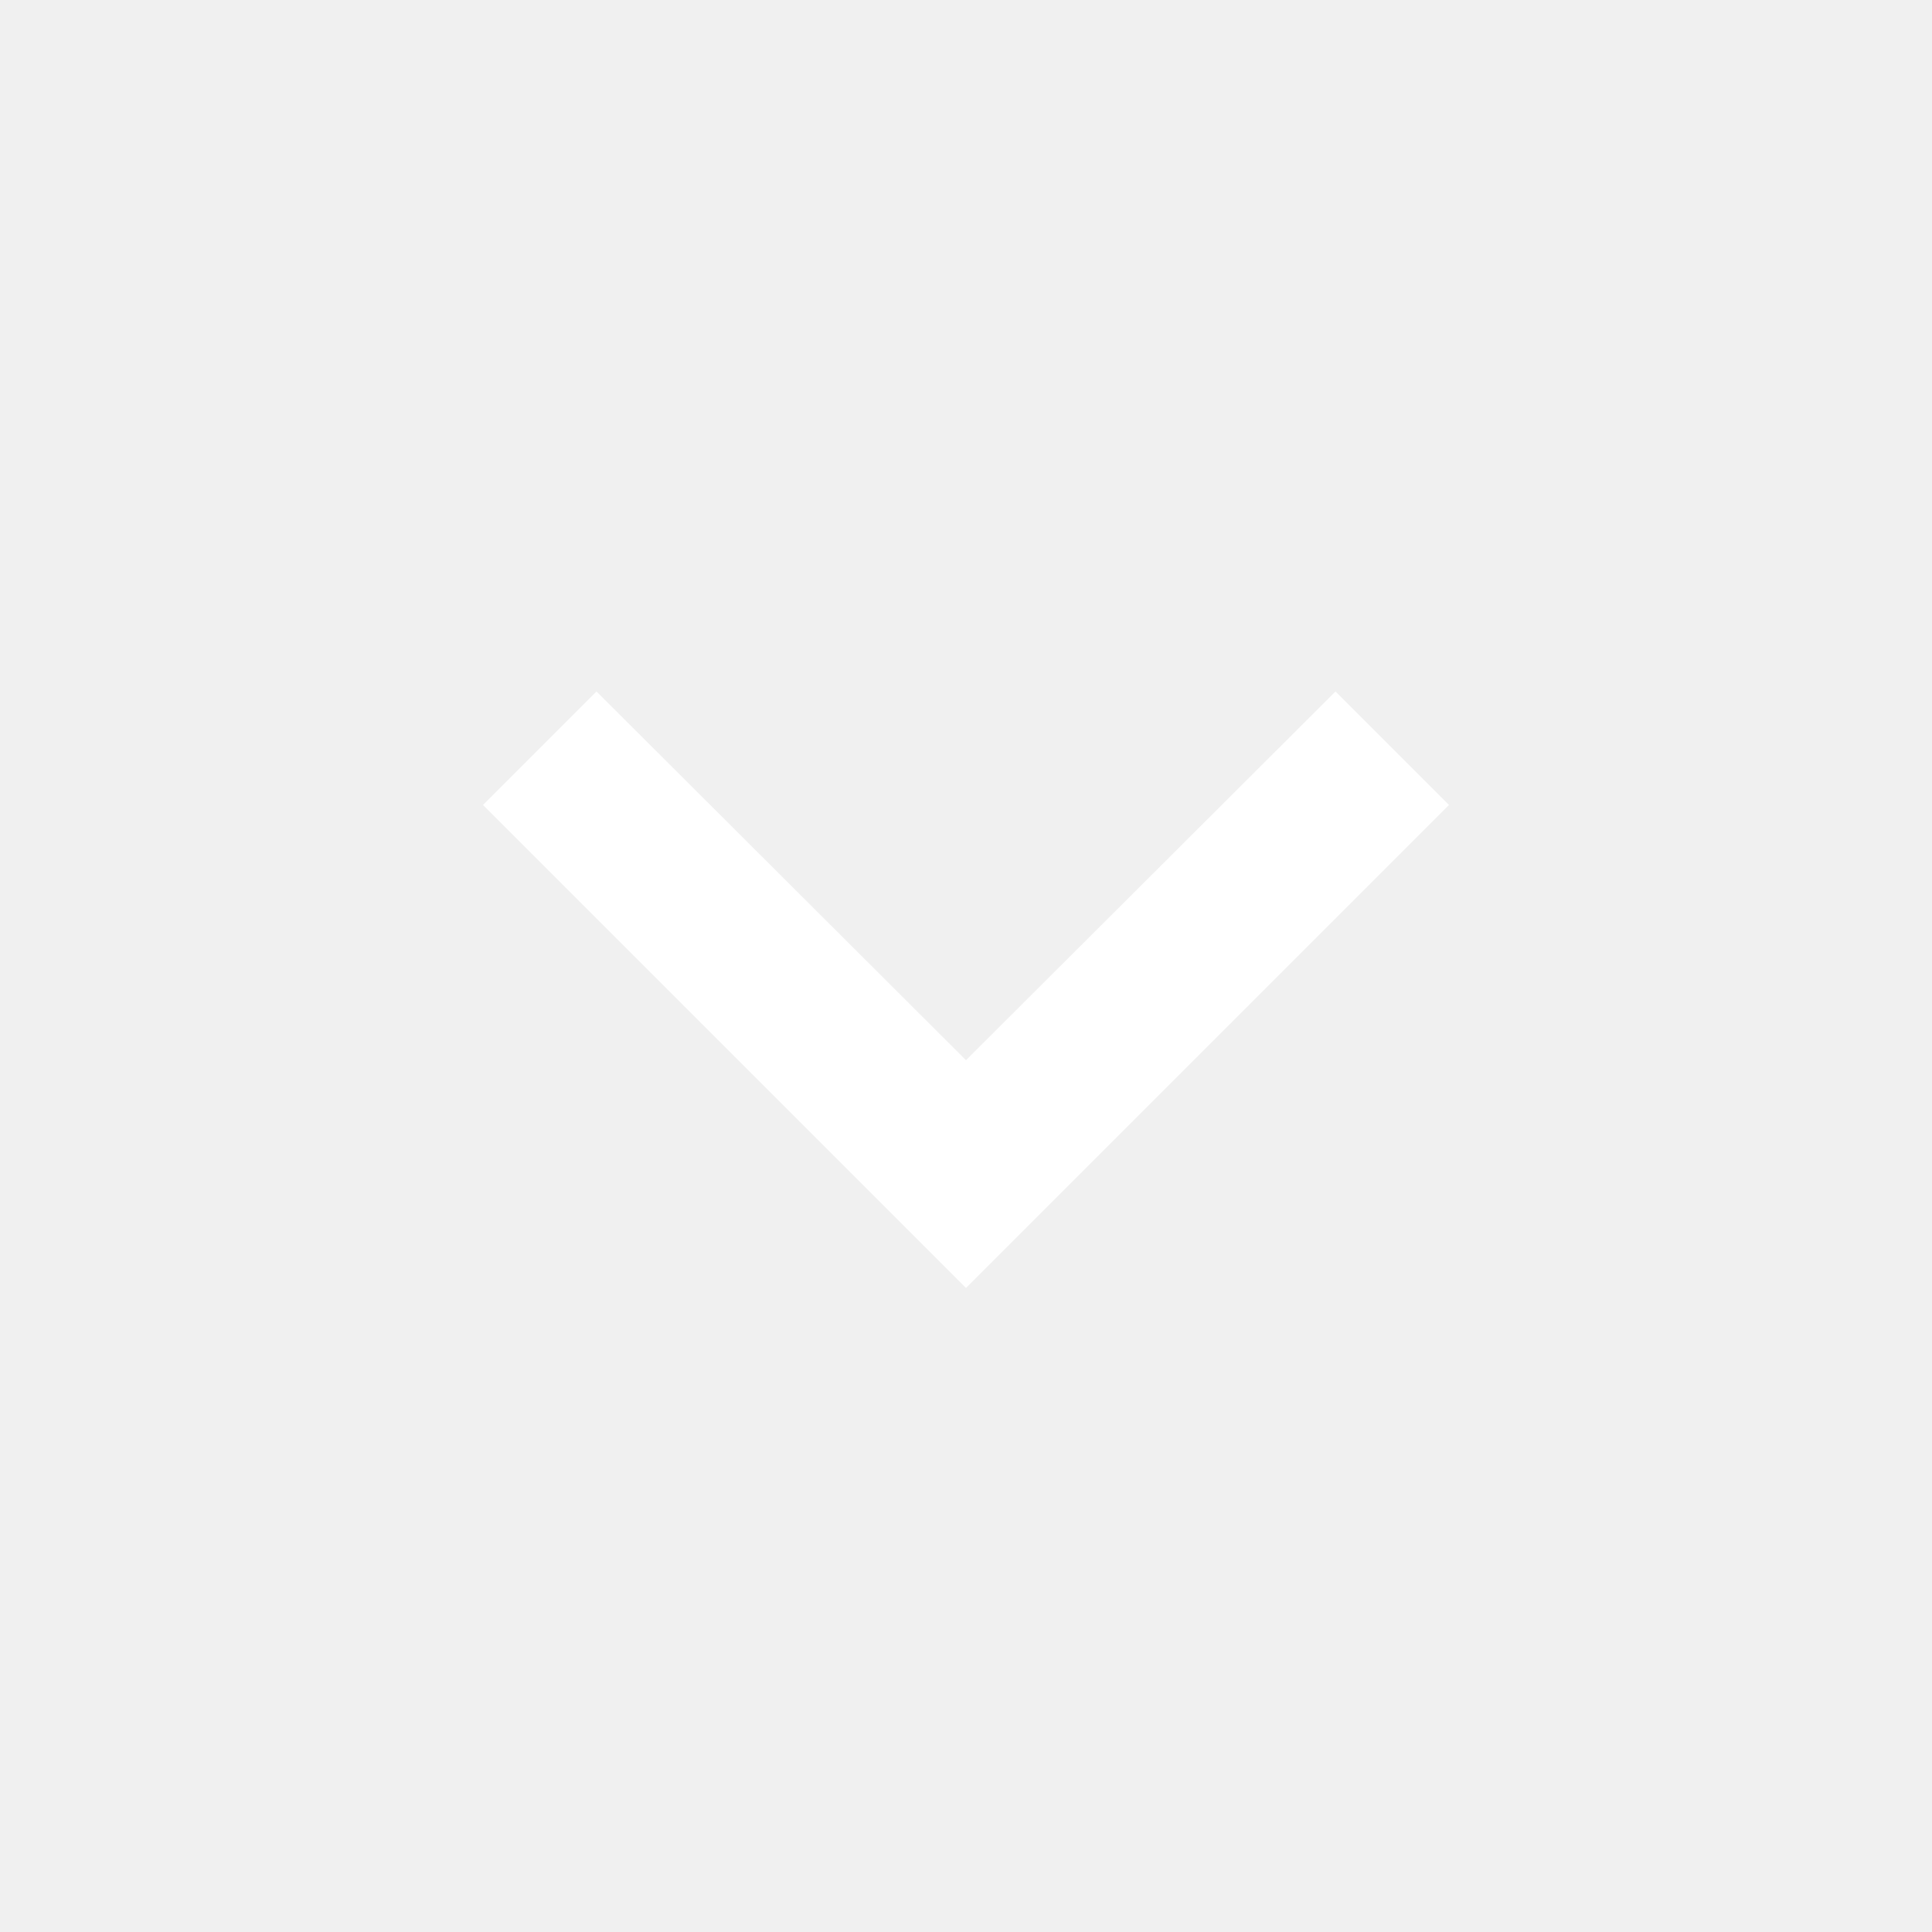
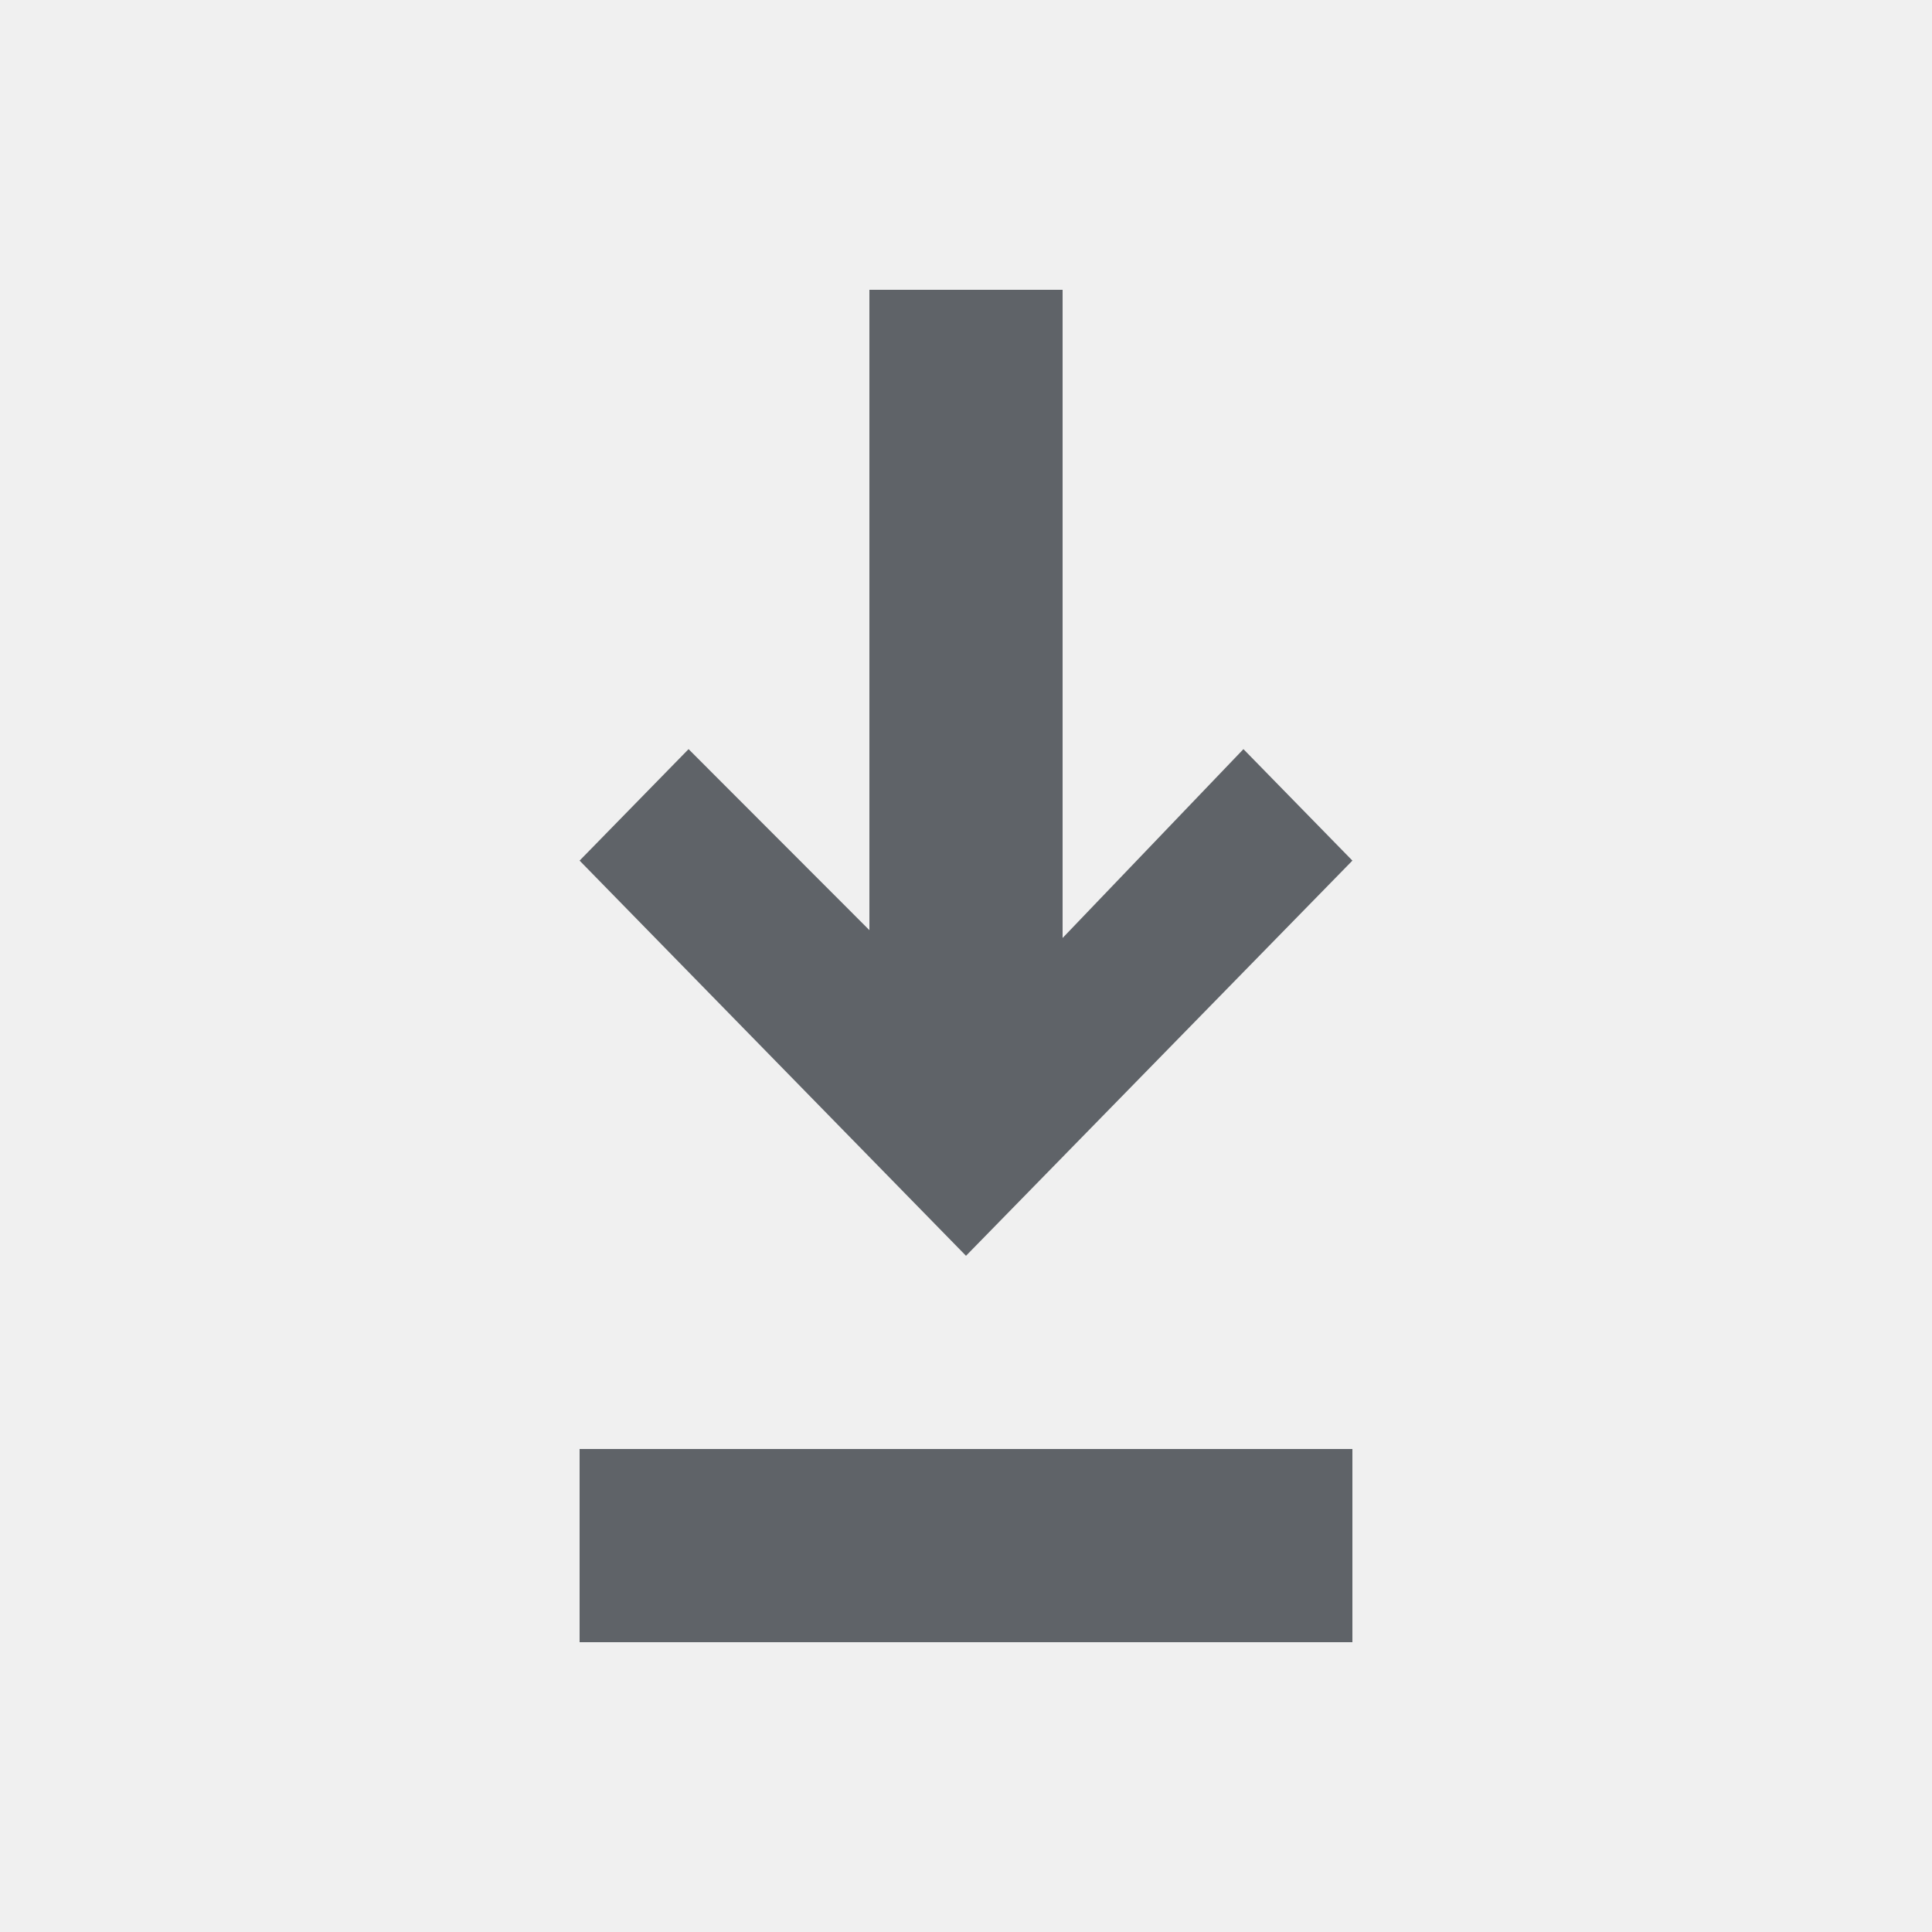
- <svg xmlns="http://www.w3.org/2000/svg" width="24" height="24" viewBox="0 0 24 24">
-   <path fill="white" d="M7.41 8.59L12 13.17l4.59-4.58L18 10l-6 6-6-6 1.41-1.41z" />
-   <path fill="none" d="M0 0h24v24H0V0z" />
+ <svg xmlns="http://www.w3.org/2000/svg" height="20" viewBox="0 0 20 20" width="20">
+   <path d="m11 9.71 1.872-1.955 1.128 1.154-4 4.091-4-4.091 1.128-1.154 1.872 1.874v-6.629h2zm3 7.29h-8v-2h8z" fill="#5f6368" fill-rule="evenodd" />
</svg>
